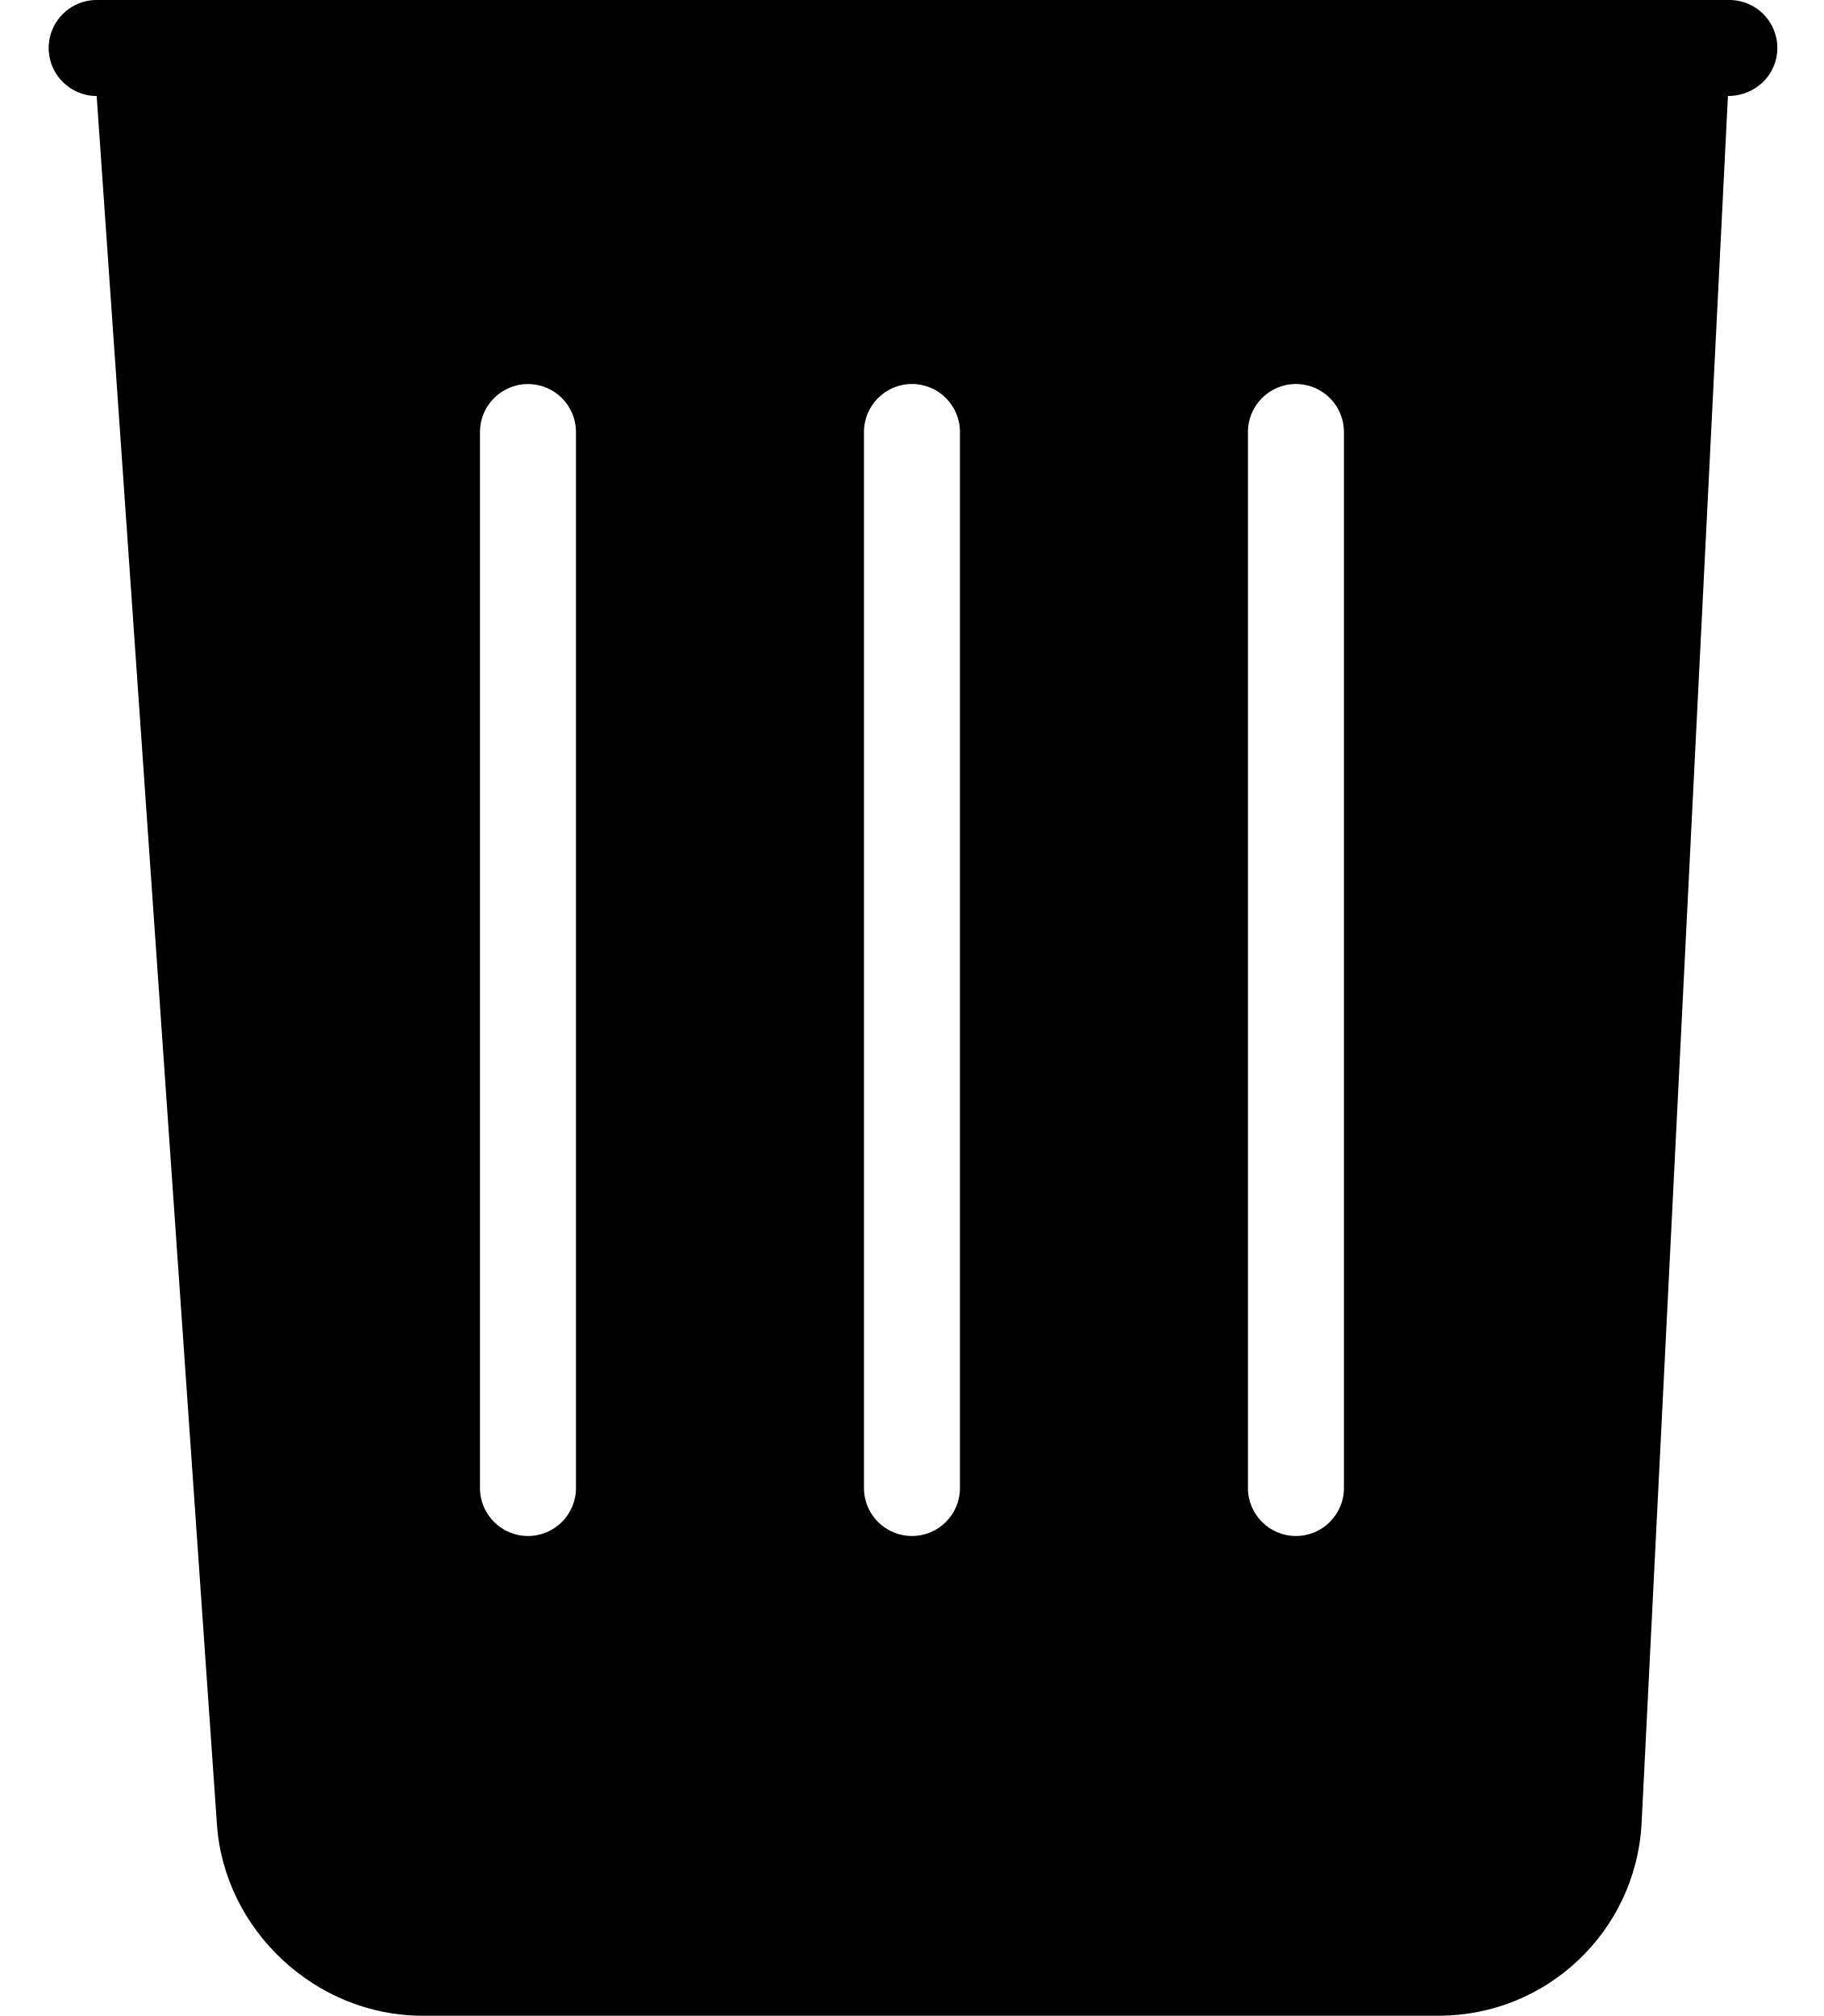
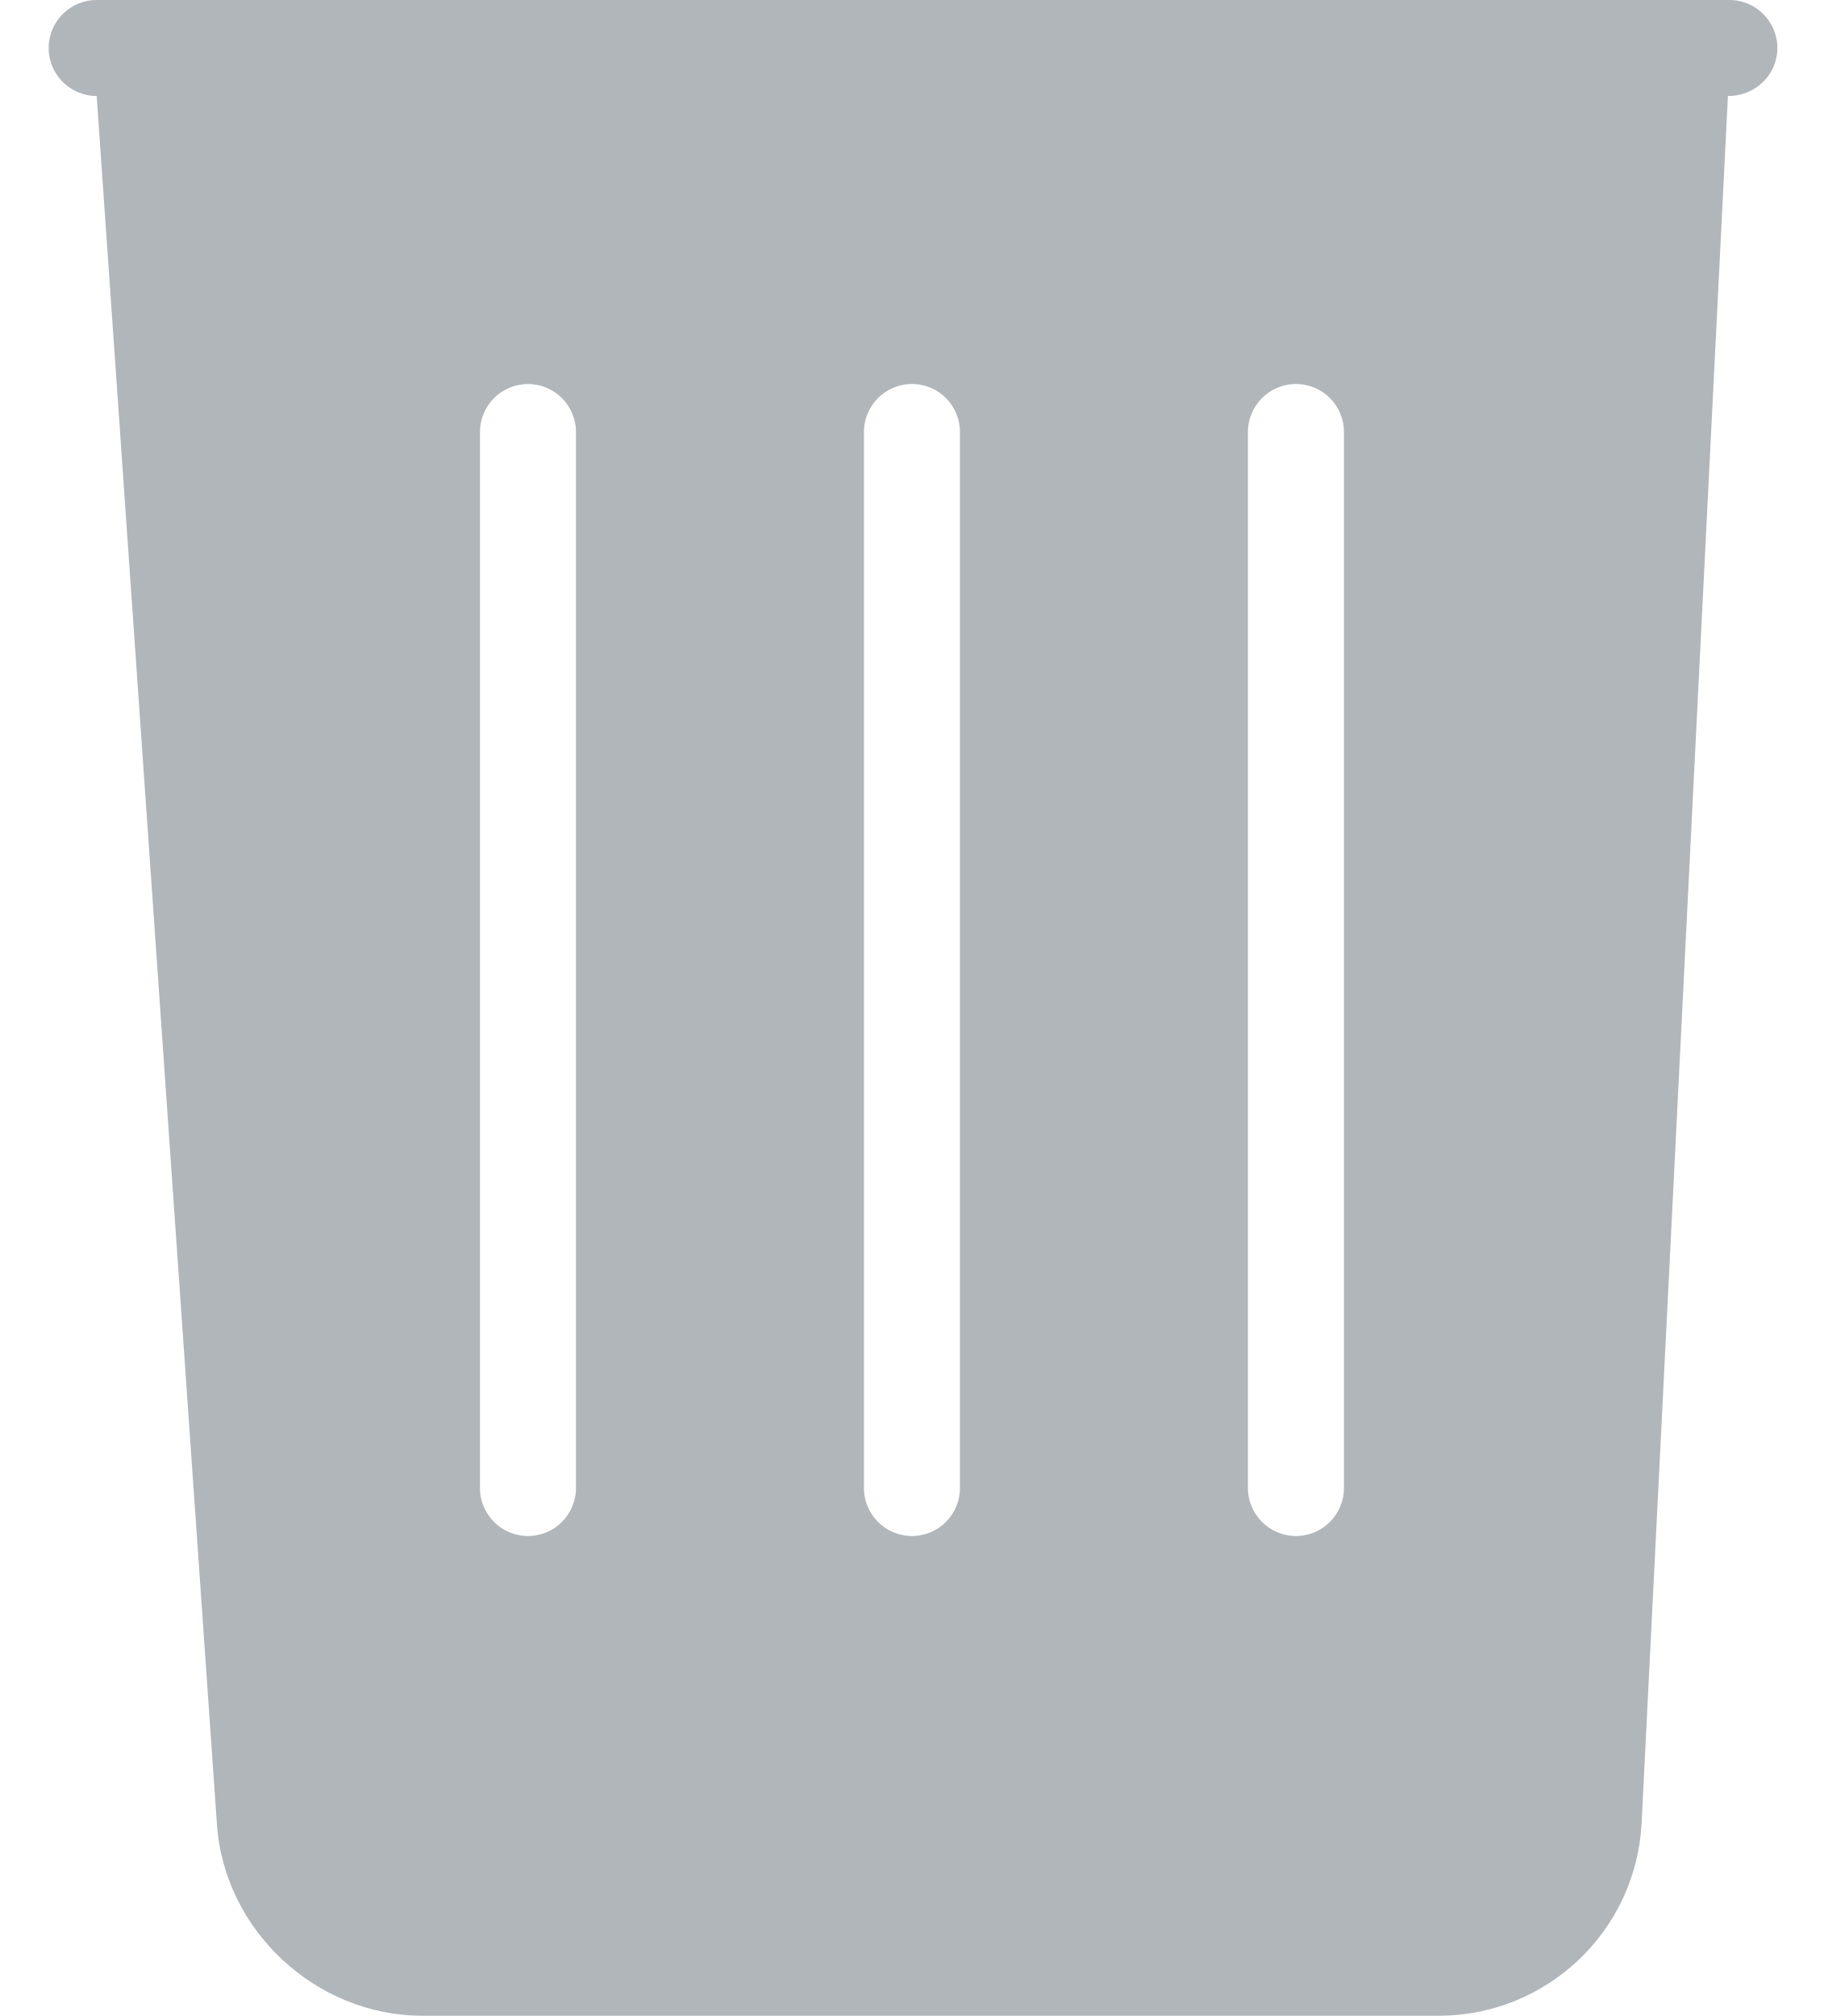
- <svg xmlns="http://www.w3.org/2000/svg" width="19" height="21" viewBox="0 0 19 21" class="c-icon c-icon--trash c-icon--18">
+ <svg xmlns="http://www.w3.org/2000/svg" width="19" height="21" viewBox="0 0 19 21" fill="#B1B6BB" class="c-icon c-icon--trash c-icon--18">
  <path d="M18.015 0H1.007a.5.5 0 0 0 0 1L2.26 19.007c.077 1.1 1.03 1.99 2.138 1.99H15a2.116 2.116 0 0 0 2.1-1.99L18 1c.29 0 .515-.224.515-.5a.5.5 0 0 0-.5-.5zM6 15.5a.5.5 0 1 1-1 0v-11a.5.5 0 0 1 1 .001V15.5zm4 0a.5.5 0 0 1-1 0v-11a.5.5 0 0 1 1 0v11zm4 0a.5.5 0 0 1-1 0v-11a.5.5 0 0 1 1 0v11z" />
</svg>
